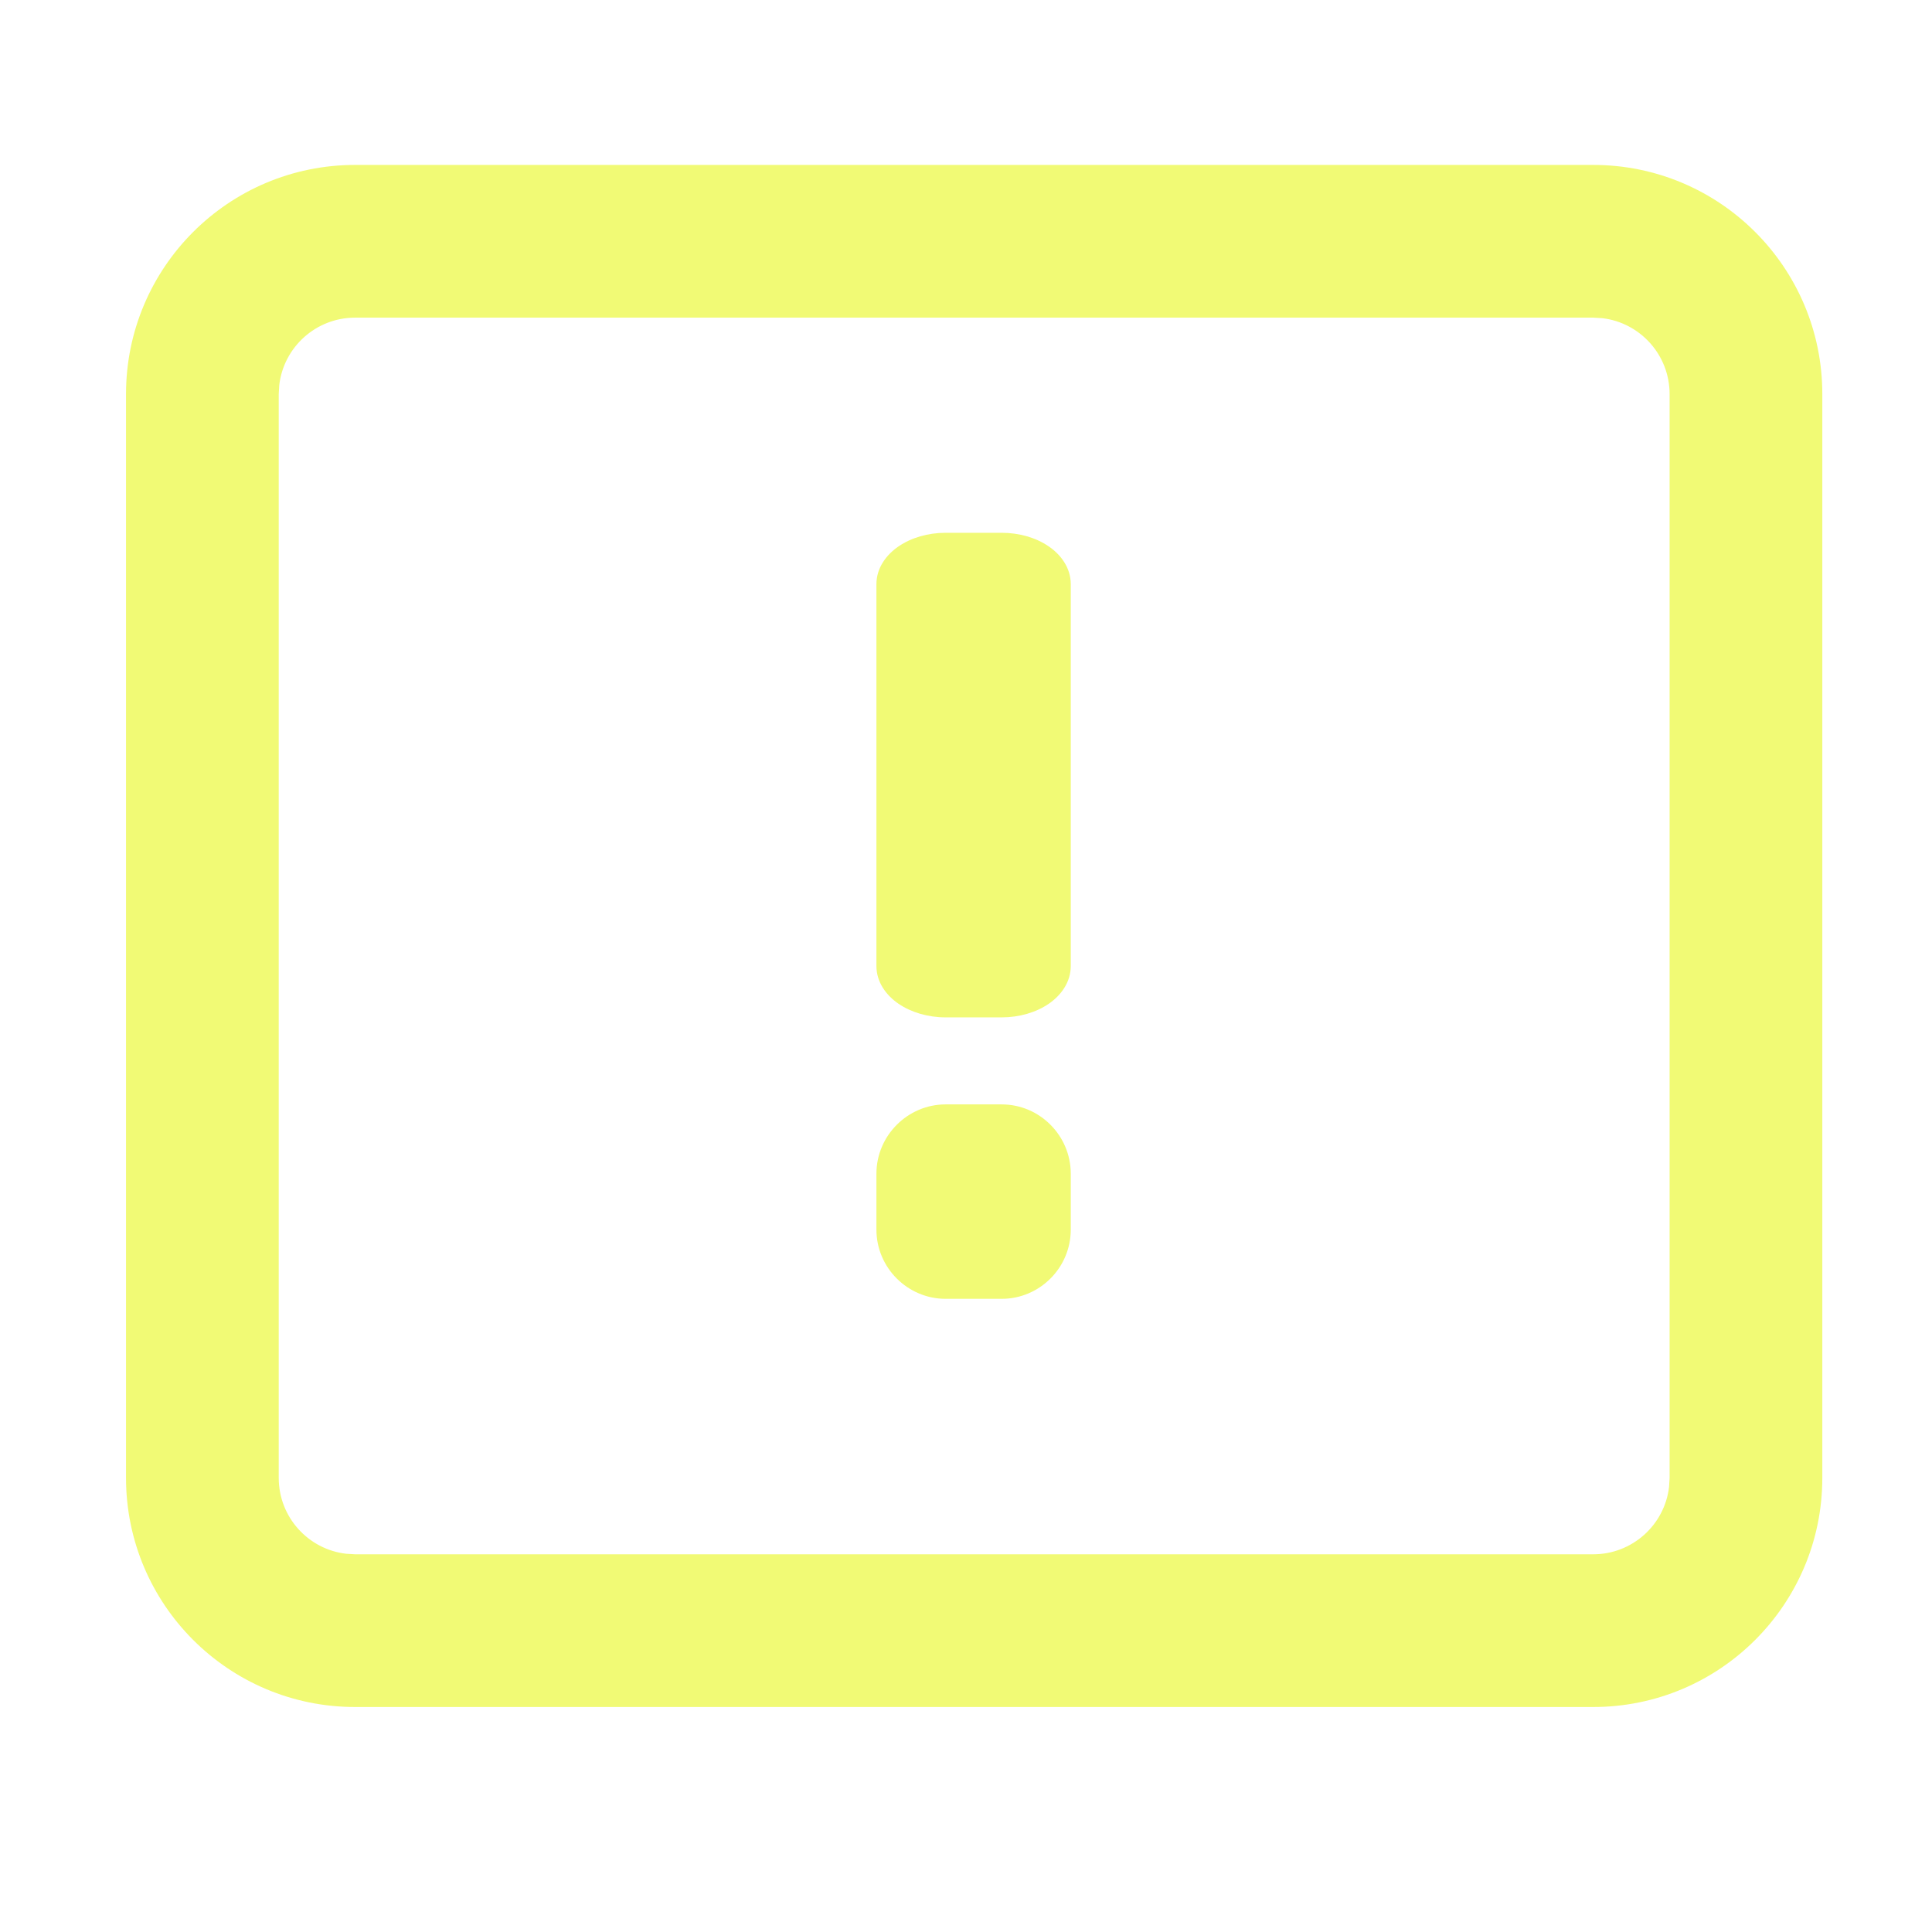
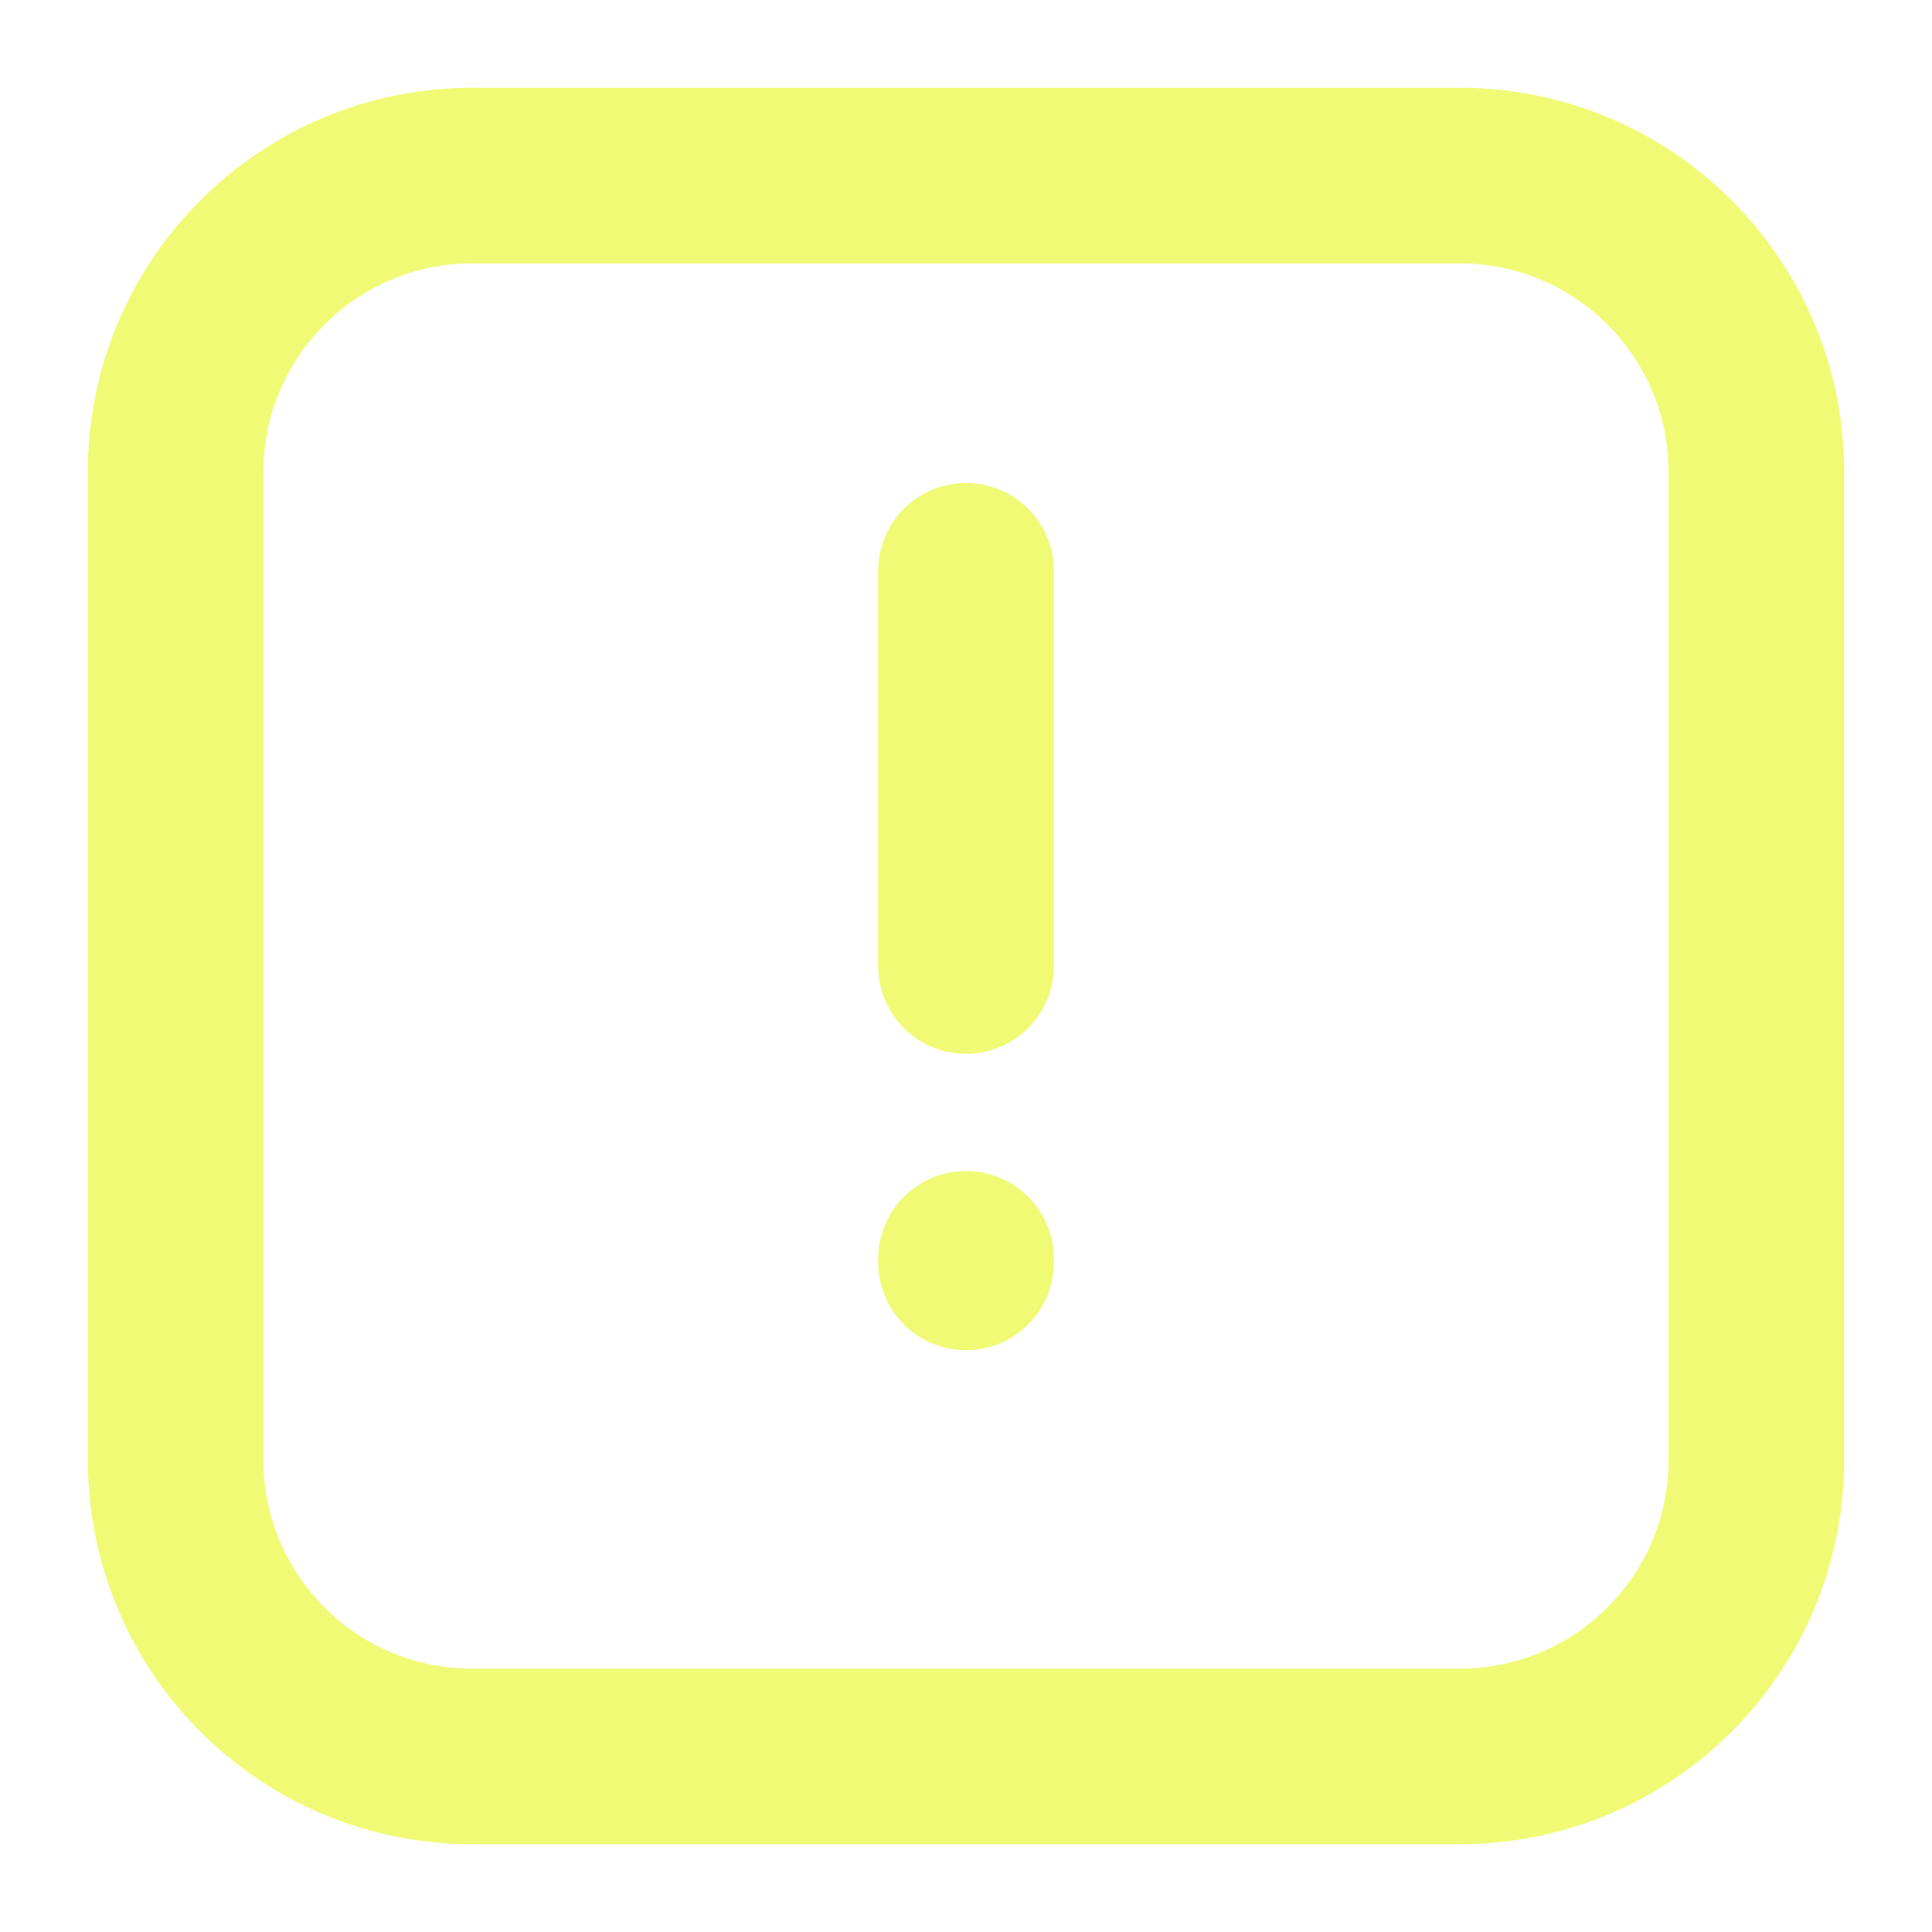
<svg xmlns="http://www.w3.org/2000/svg" width="22" height="22" viewBox="0 0 22 22" fill="none">
-   <path fill-rule="evenodd" clip-rule="evenodd" d="M20.751 4.487C20.751 3.046 19.583 1.878 18.142 1.878H4.044C2.603 1.878 1.435 3.046 1.435 4.487V16.829C1.435 18.27 2.603 19.438 4.044 19.438H18.142C19.583 19.438 20.751 18.27 20.751 16.829V4.487ZM4.044 3.617H18.142L18.244 3.623C18.676 3.673 19.012 4.041 19.012 4.487V16.829L19.006 16.931C18.956 17.363 18.588 17.699 18.142 17.699H4.044L3.942 17.693C3.51 17.643 3.174 17.276 3.174 16.829V4.487L3.18 4.385C3.23 3.953 3.598 3.617 4.044 3.617Z" fill="#F1FA75" />
-   <path fill-rule="evenodd" clip-rule="evenodd" d="M11.406 11.435C11.757 11.435 12.043 11.239 12.043 11V6.652C12.043 6.413 11.757 6.217 11.406 6.217H10.768C10.418 6.217 10.13 6.413 10.13 6.652V11C10.13 11.239 10.418 11.435 10.768 11.435H11.406ZM11.406 14.639C11.757 14.639 12.043 14.353 12.043 14.002V13.365C12.043 13.014 11.757 12.726 11.406 12.726H10.768C10.418 12.726 10.13 13.014 10.13 13.365V14.002C10.13 14.353 10.418 14.639 10.768 14.639H11.406Z" fill="#F1FA75" />
-   <path d="M11.893 11C11.893 11.055 11.861 11.122 11.772 11.183C11.684 11.243 11.555 11.285 11.406 11.285V11.585C11.608 11.585 11.797 11.529 11.941 11.431C12.083 11.334 12.193 11.184 12.193 11H11.893ZM11.893 6.652V11H12.193V6.652H11.893ZM11.406 6.367C11.555 6.367 11.684 6.409 11.772 6.469C11.86 6.53 11.893 6.597 11.893 6.652H12.193C12.193 6.468 12.083 6.318 11.941 6.221C11.797 6.123 11.608 6.067 11.406 6.067V6.367ZM10.768 6.367H11.406V6.067H10.768V6.367ZM10.28 6.652C10.28 6.597 10.313 6.53 10.402 6.469C10.49 6.409 10.62 6.367 10.768 6.367V6.067C10.566 6.067 10.377 6.123 10.233 6.221C10.091 6.318 9.98 6.468 9.98 6.652H10.28ZM10.28 11V6.652H9.98V11H10.28ZM10.768 11.285C10.62 11.285 10.491 11.243 10.402 11.183C10.313 11.122 10.28 11.055 10.28 11H9.98C9.98 11.184 10.091 11.334 10.233 11.431C10.377 11.528 10.566 11.585 10.768 11.585V11.285ZM11.406 11.285H10.768V11.585H11.406V11.285ZM11.893 14.002C11.893 14.271 11.674 14.489 11.406 14.489V14.79C11.839 14.79 12.193 14.436 12.193 14.002H11.893ZM11.893 13.365V14.002H12.193V13.365H11.893ZM11.406 12.877C11.673 12.877 11.893 13.097 11.893 13.365H12.193C12.193 12.932 11.84 12.576 11.406 12.576V12.877ZM10.768 12.877H11.406V12.576H10.768V12.877ZM10.28 13.365C10.28 13.097 10.501 12.877 10.768 12.877V12.576C10.335 12.576 9.98 12.932 9.98 13.365H10.28ZM10.28 14.002V13.365H9.98V14.002H10.28ZM10.768 14.489C10.501 14.489 10.28 14.27 10.28 14.002H9.98C9.98 14.437 10.336 14.79 10.768 14.79V14.489ZM11.406 14.489H10.768V14.79H11.406V14.489Z" fill="#F1FA75" />
+   <path d="M11 11V6.5M11 14.335V14.375M20 5.375L20 16.625C20 18.489 18.489 20 16.625 20H5.375C3.511 20 2 18.489 2 16.625V5.375C2 3.511 3.511 2 5.375 2H16.625C18.489 2 20 3.511 20 5.375Z" stroke="#F1FA75" stroke-width="2" stroke-linecap="round" stroke-linejoin="round" />
</svg>
